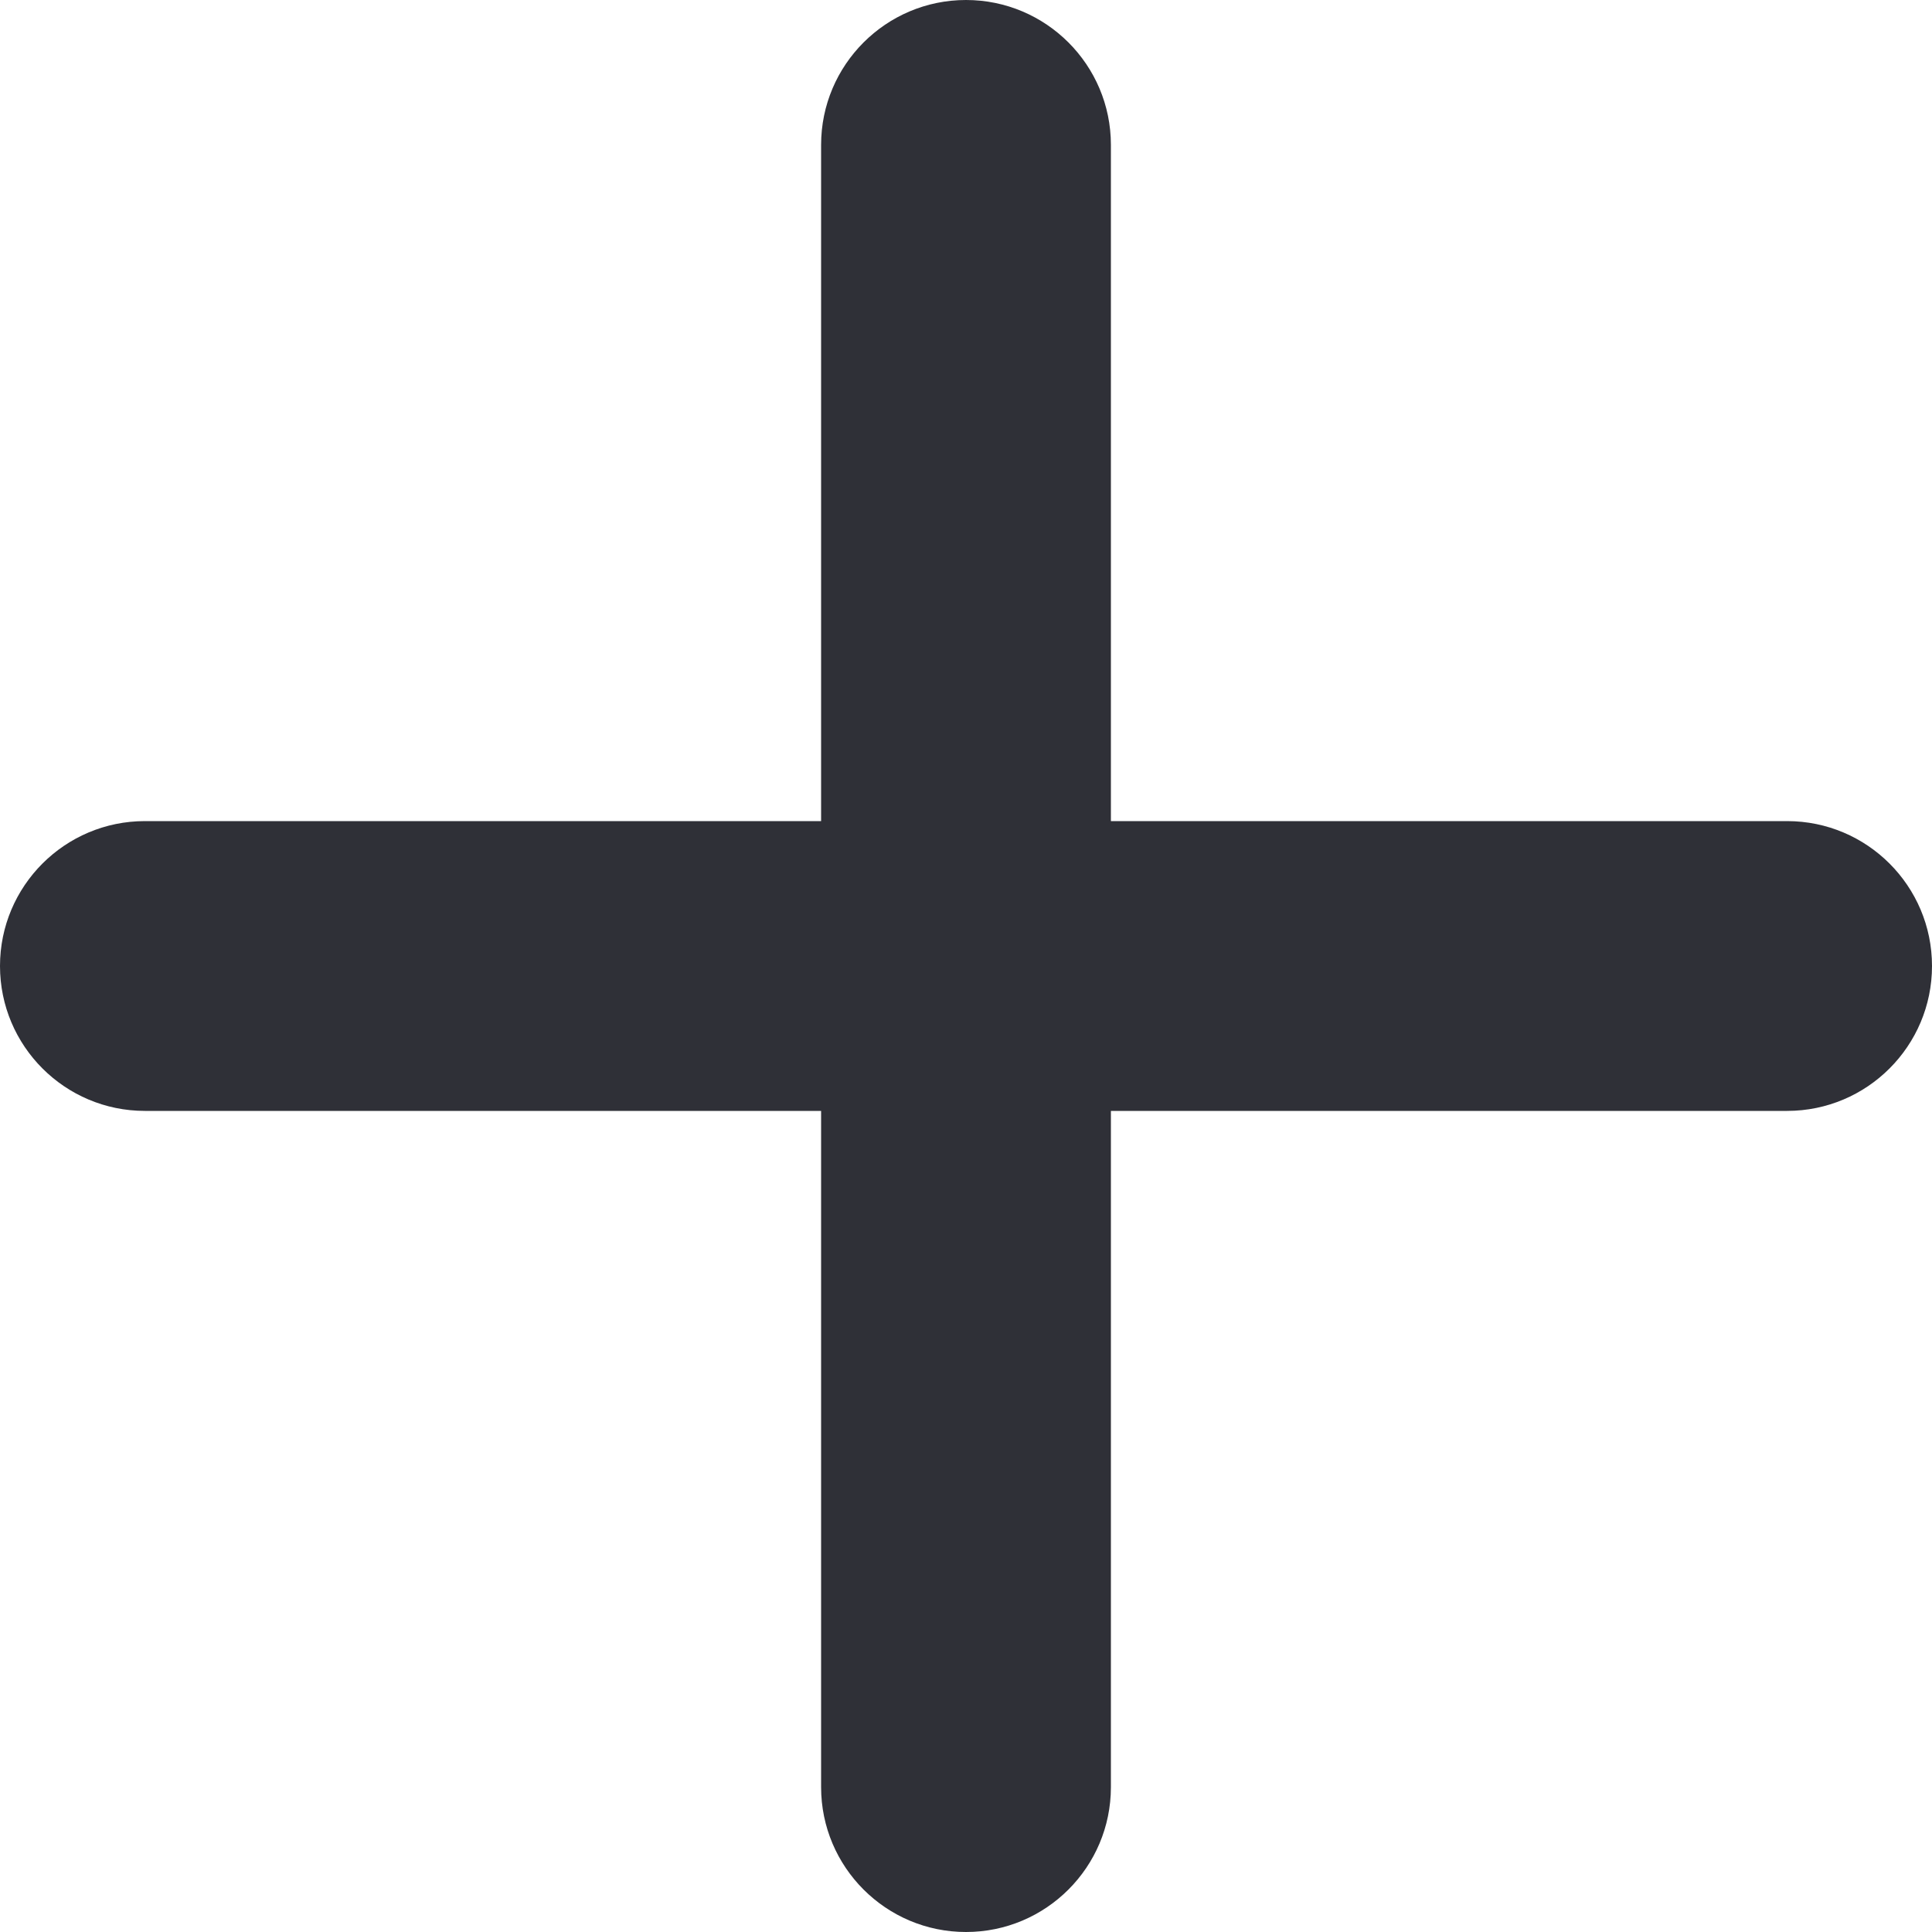
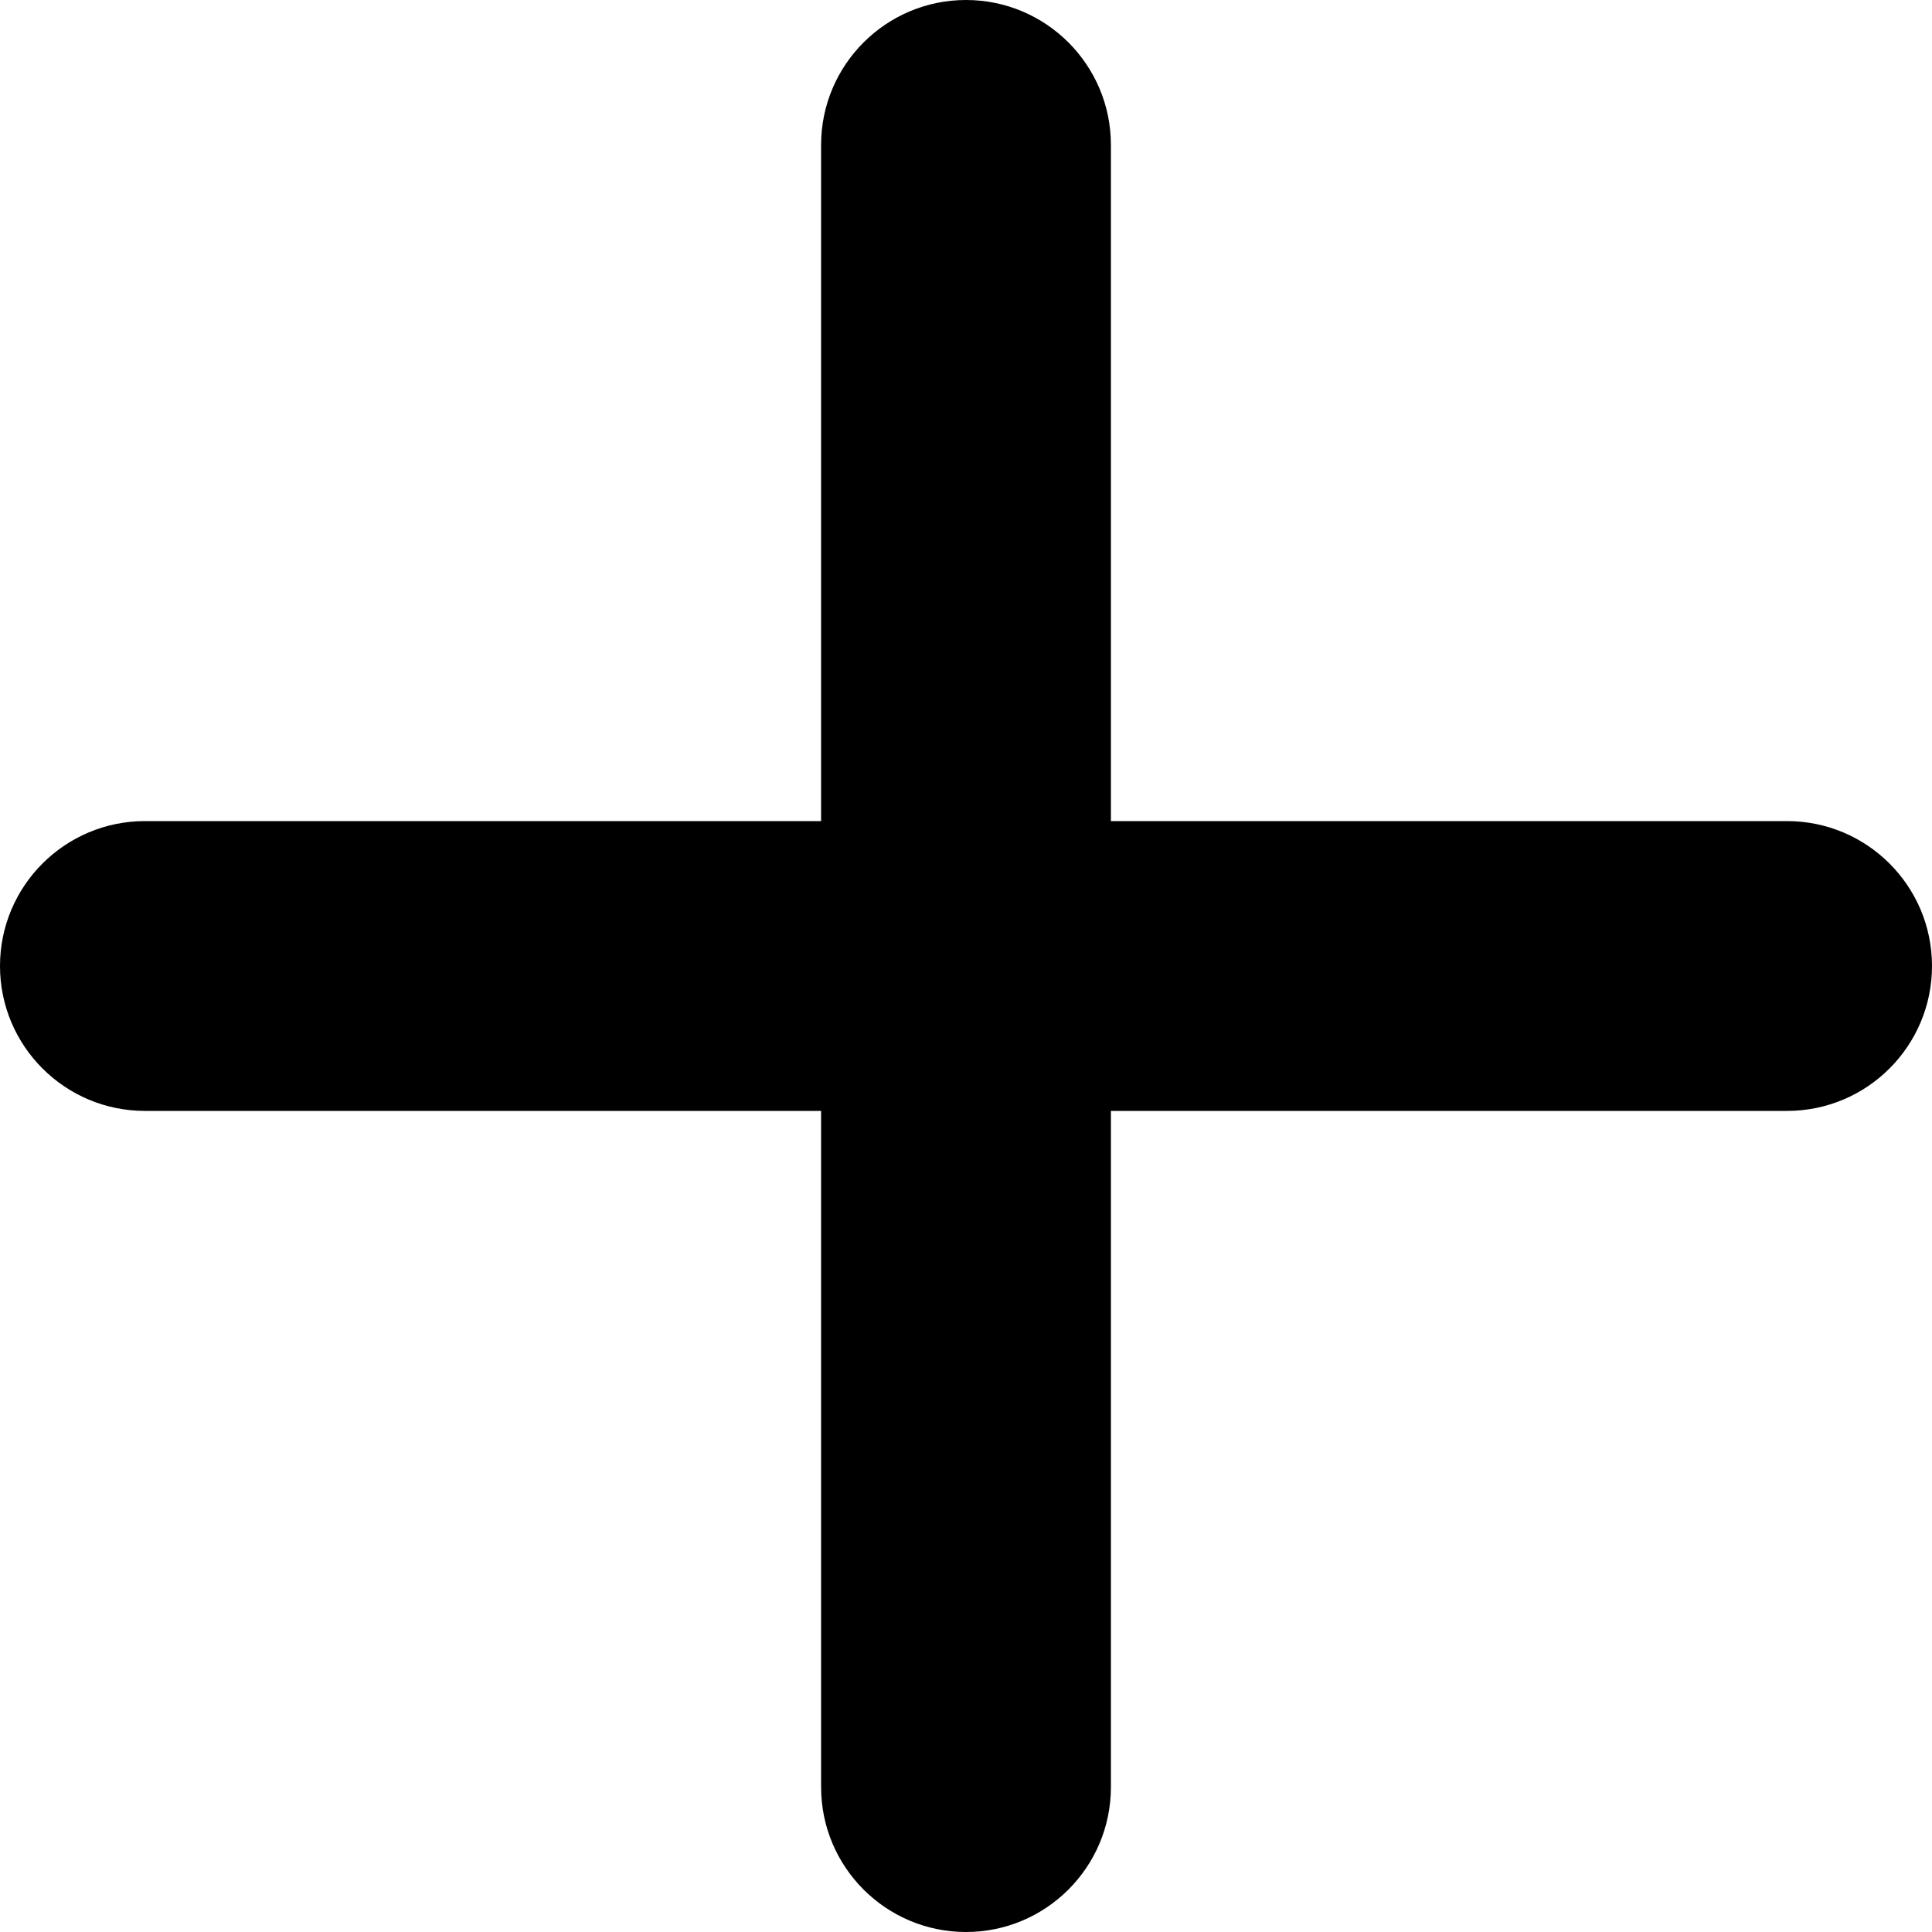
<svg xmlns="http://www.w3.org/2000/svg" viewBox="0 0 10 10" fill="none">
-   <path d="M5.75 0.75C5.75 0.336 5.414 0 5 0C4.586 0 4.25 0.336 4.25 0.75V4.25H0.75C0.336 4.25 0 4.586 0 5C0 5.414 0.336 5.75 0.75 5.75H4.25L4.25 9.25C4.25 9.664 4.586 10 5 10C5.414 10 5.75 9.664 5.75 9.25L5.75 5.75H9.25C9.664 5.75 10 5.414 10 5C10 4.586 9.664 4.25 9.25 4.25H5.75V0.75Z" fill="#2F3037" />
+   <path d="M5.75 0.75C5.75 0.336 5.414 0 5 0C4.586 0 4.25 0.336 4.25 0.75V4.25H0.75C0.336 4.25 0 4.586 0 5C0 5.414 0.336 5.75 0.75 5.75H4.25L4.25 9.25C4.25 9.664 4.586 10 5 10C5.414 10 5.75 9.664 5.75 9.25L5.75 5.75H9.25C9.664 5.75 10 5.414 10 5C10 4.586 9.664 4.25 9.25 4.25H5.75V0.75Z" fill="currentColor" />
</svg>
